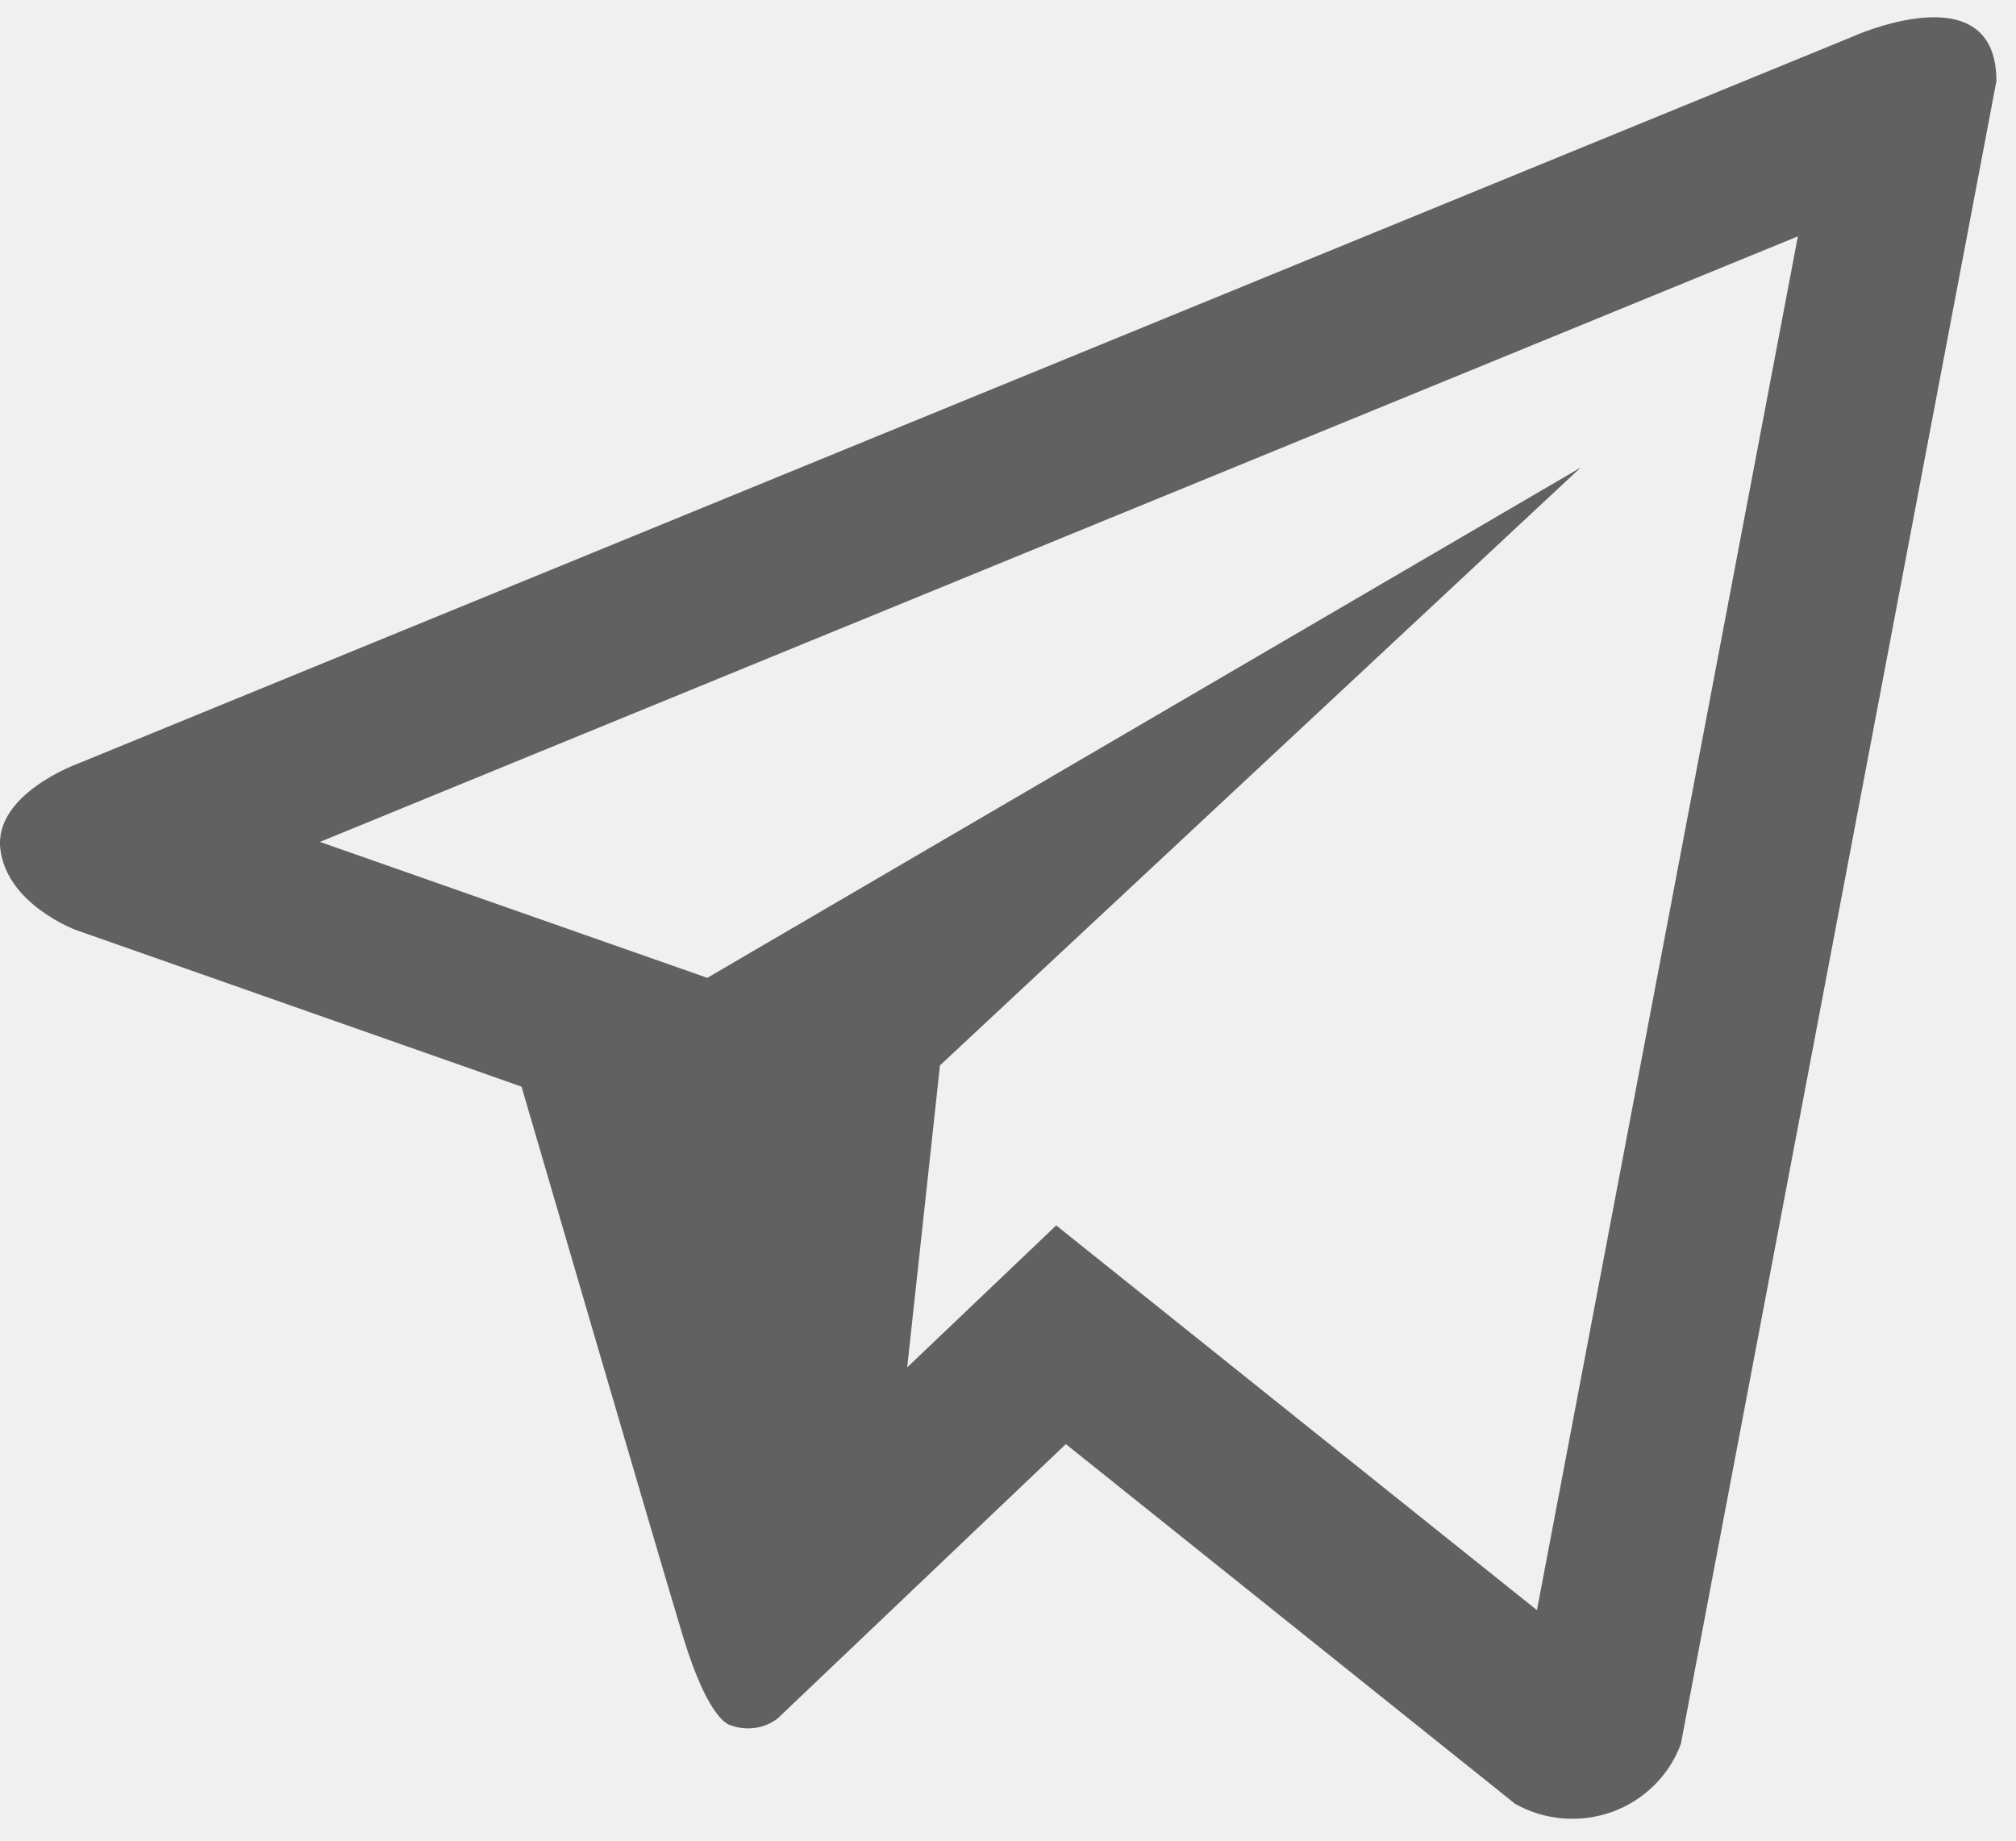
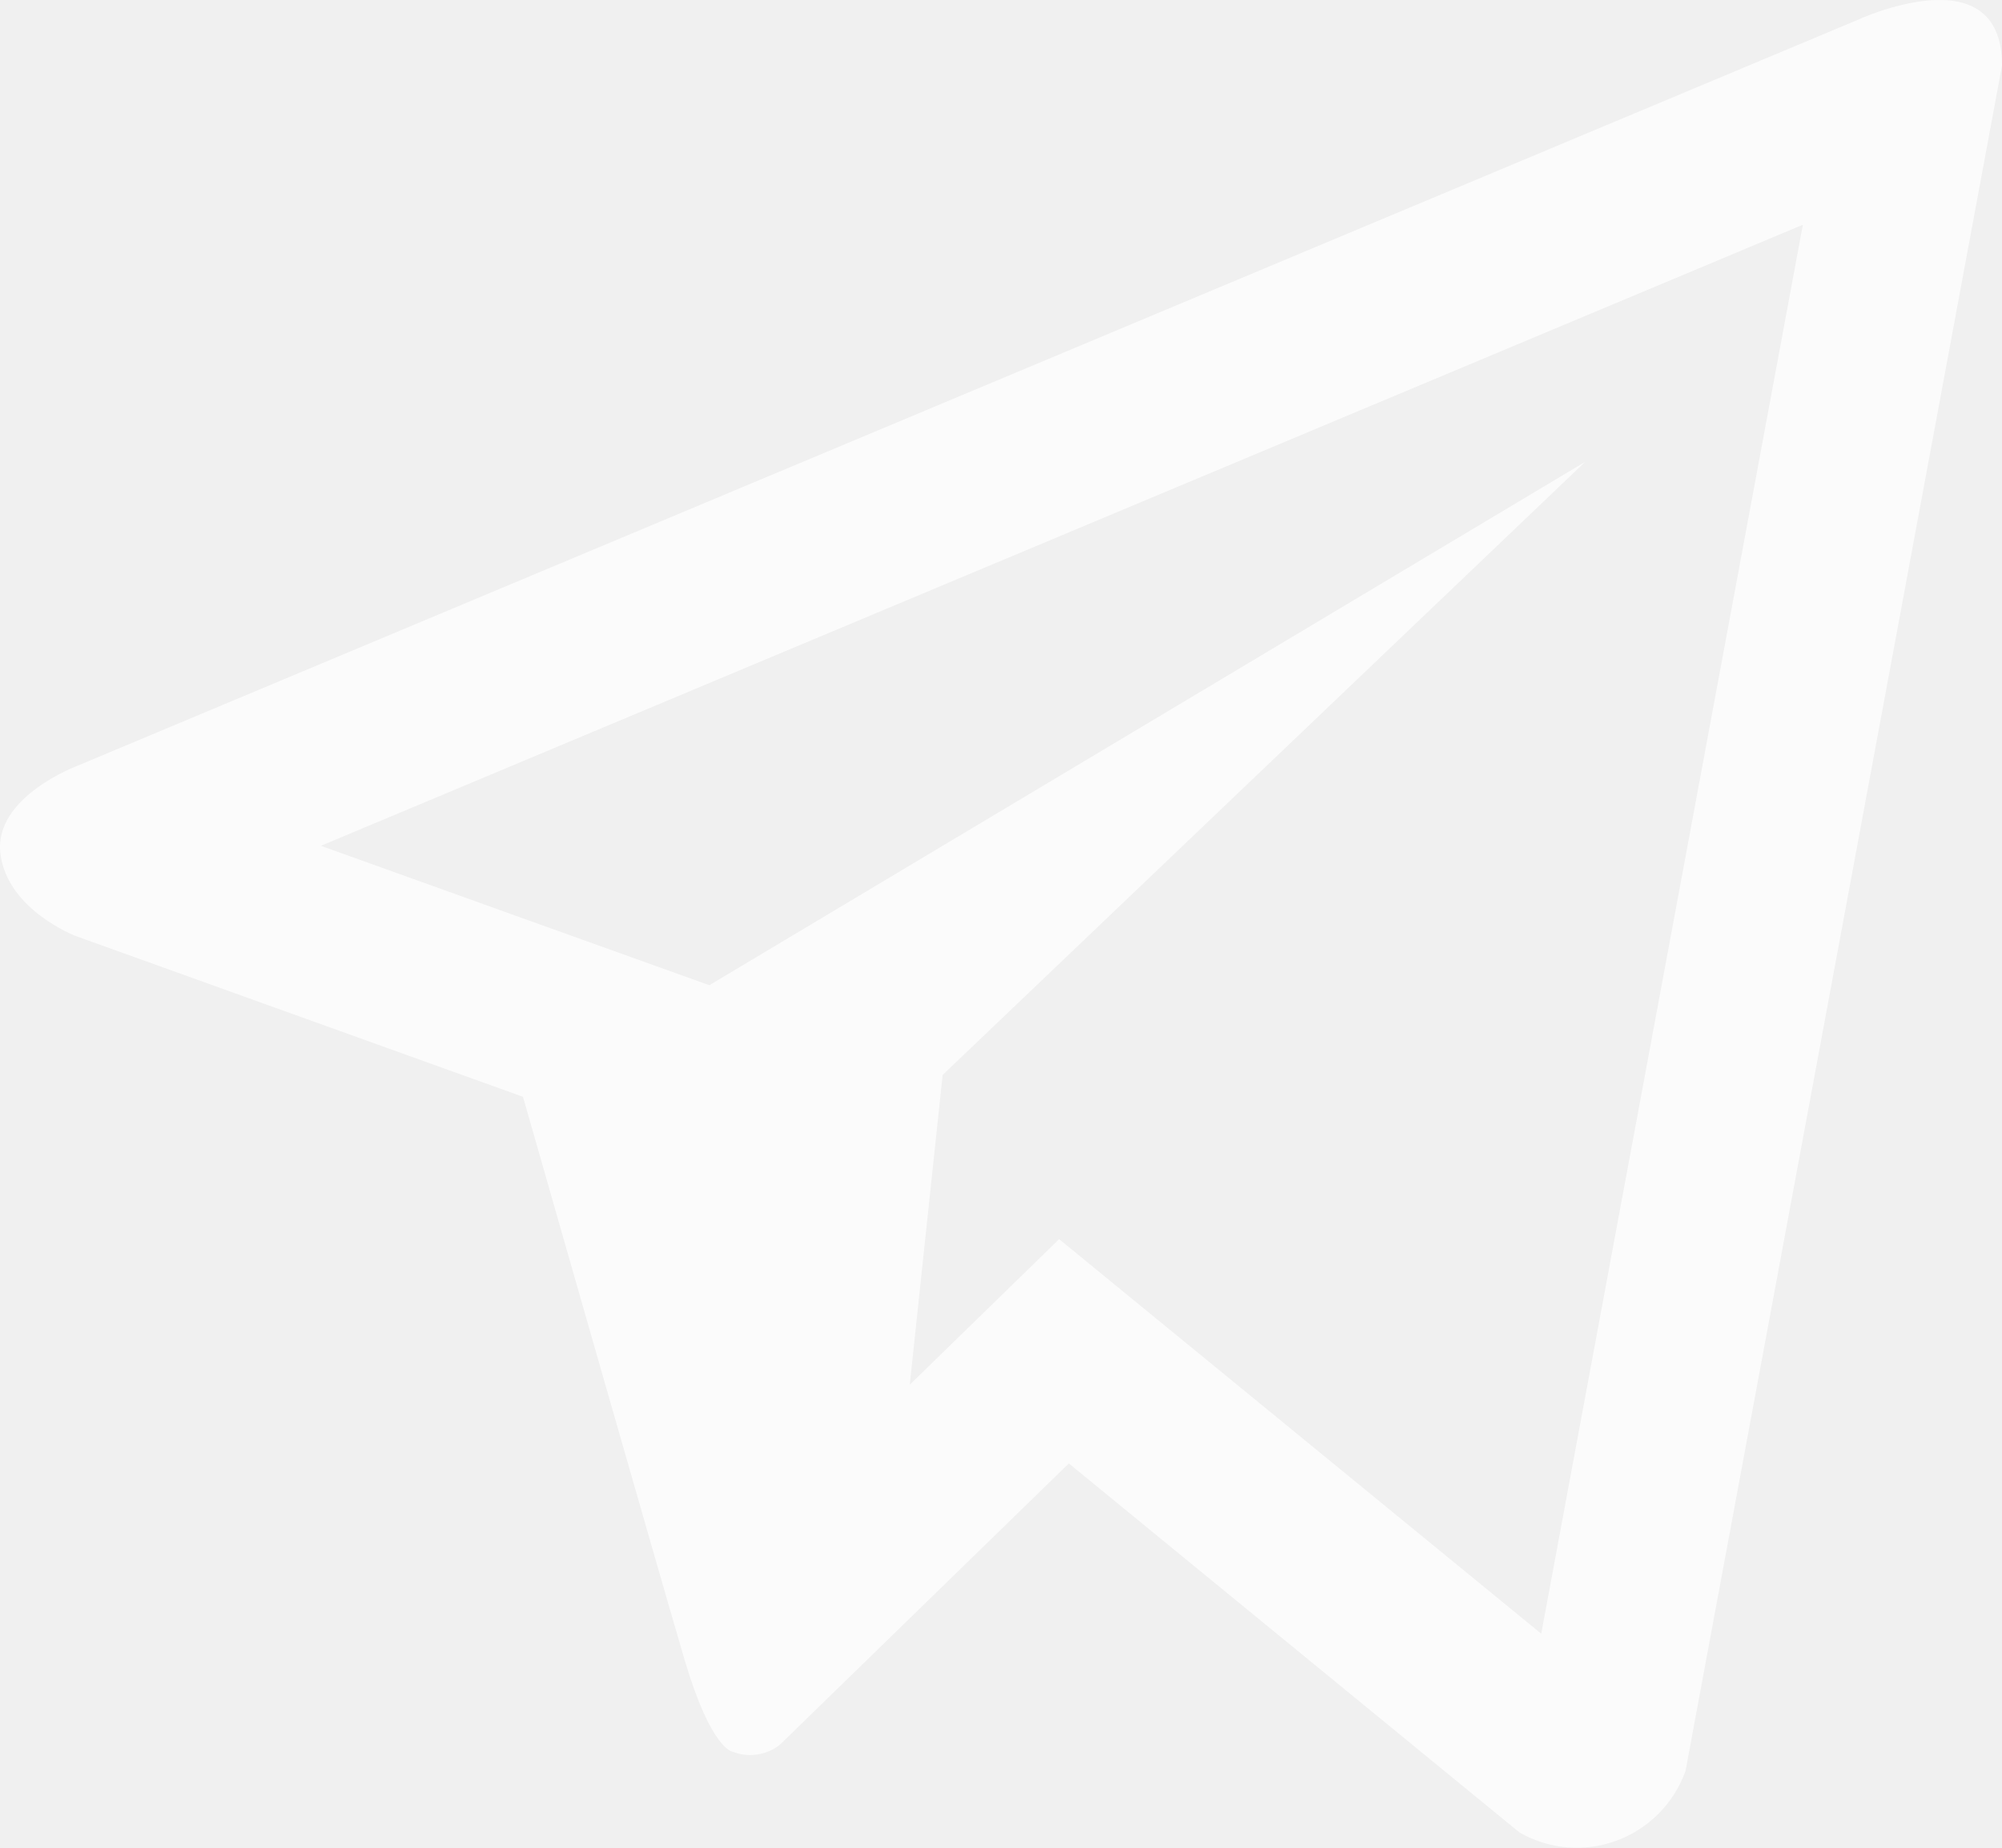
- <svg xmlns="http://www.w3.org/2000/svg" width="46" height="42" viewBox="0 0 46 42" fill="none">
-   <path d="M42.232 0.852L1.773 17.426C1.773 17.426 -0.14 18.116 0.008 19.374C0.156 20.632 1.721 21.216 1.721 21.216L11.9 24.794C11.9 24.794 14.973 35.318 15.578 37.32C16.183 39.322 16.668 39.364 16.668 39.364C16.845 39.432 17.038 39.454 17.226 39.427C17.414 39.401 17.593 39.327 17.743 39.212L24.32 32.951L34.571 41.159C34.904 41.347 35.275 41.46 35.658 41.492C36.041 41.523 36.425 41.472 36.786 41.342C37.146 41.212 37.473 41.005 37.744 40.737C38.015 40.469 38.223 40.146 38.353 39.791L45.553 1.851C45.557 -0.676 42.232 0.852 42.232 0.852ZM35.069 36.74L24.1 27.961L20.7 31.2L21.448 24.309L36.065 10.67L16.139 22.312L7.3 19.21L41.023 5.393L35.069 36.74Z" fill="#616161" />
+ <svg xmlns="http://www.w3.org/2000/svg" width="26" height="24" viewBox="0 0 26 24" fill="none">
+   <path opacity="0.75" d="M24.105 0.267L1.012 9.944C1.012 9.944 -0.08 10.347 0.005 11.081C0.089 11.816 0.982 12.157 0.982 12.157L6.792 14.246C6.792 14.246 8.546 20.39 8.891 21.559C9.237 22.728 9.514 22.752 9.514 22.752C9.615 22.792 9.724 22.805 9.832 22.789C9.939 22.774 10.041 22.73 10.127 22.663L13.881 19.008L19.732 23.8C19.922 23.91 20.134 23.976 20.352 23.995C20.571 24.013 20.79 23.983 20.996 23.907C21.202 23.831 21.388 23.71 21.543 23.554C21.697 23.398 21.816 23.209 21.89 23.002L26 0.851C26.002 -0.625 24.105 0.267 24.105 0.267ZM20.016 21.22L13.755 16.095L11.815 17.986L12.242 13.962L20.585 6L9.212 12.797L4.167 10.986L23.414 2.919L20.016 21.22Z" fill="white" />
</svg>
